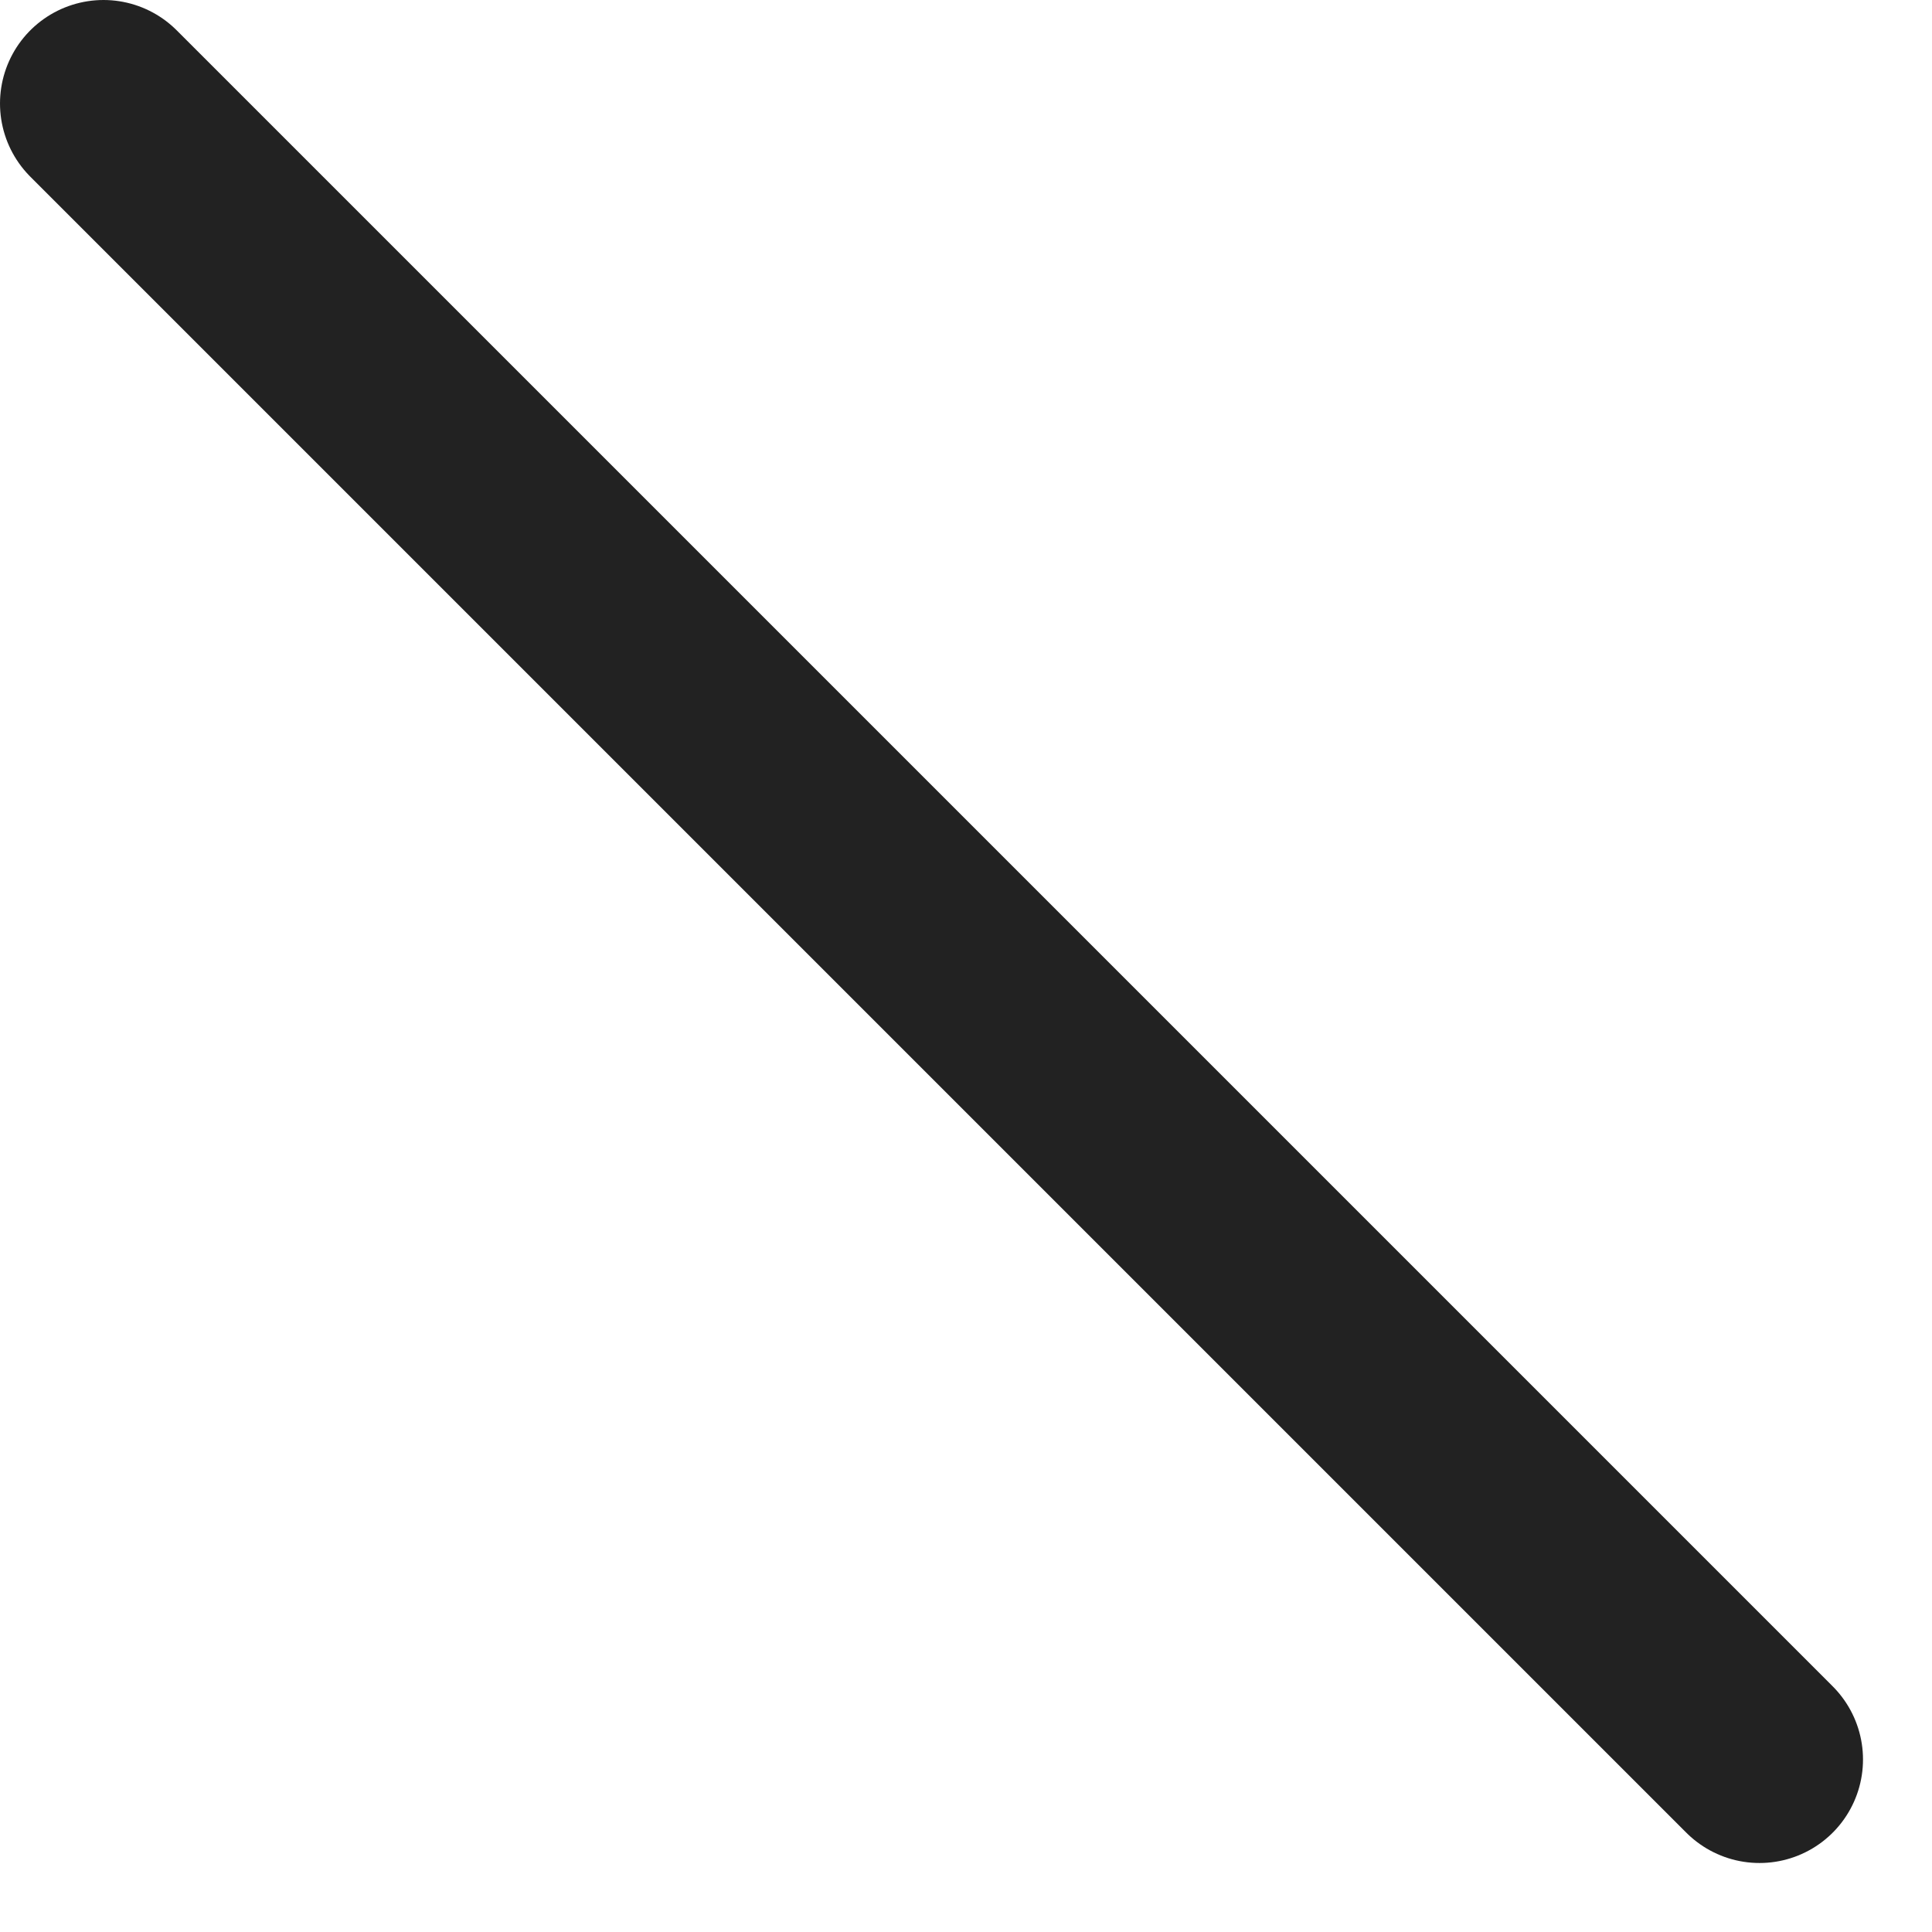
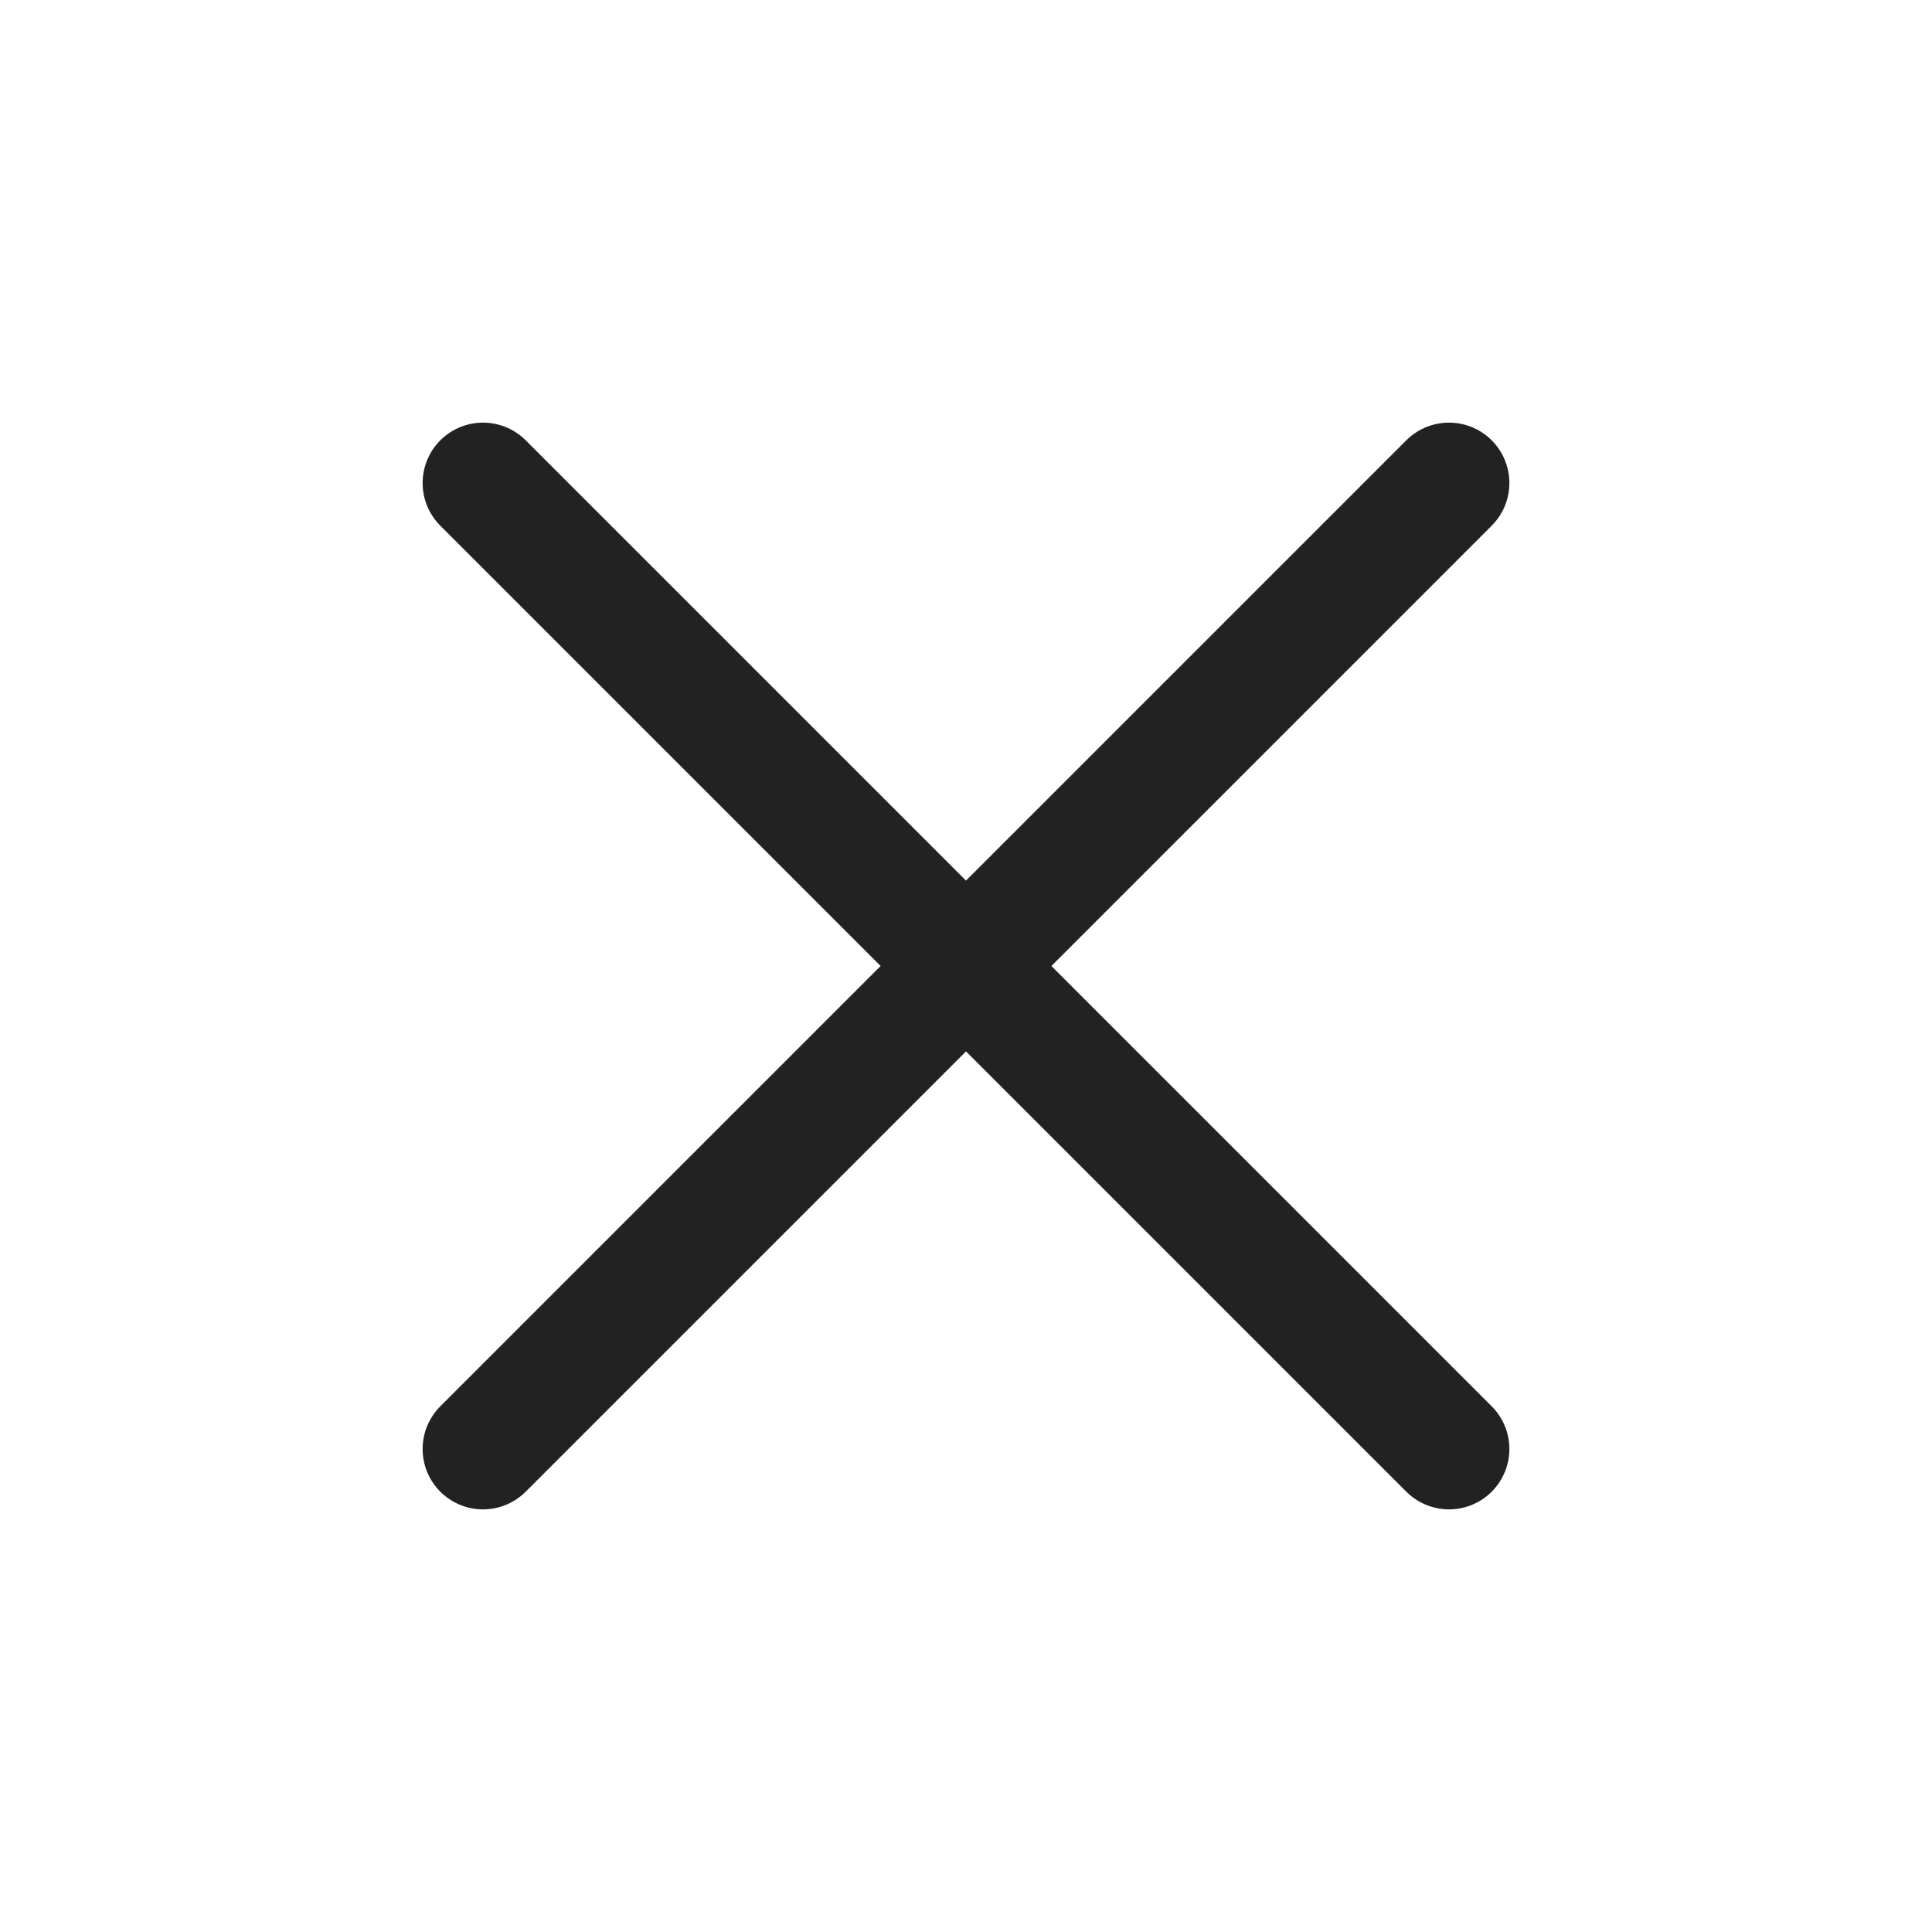
- <svg xmlns="http://www.w3.org/2000/svg" width="14" height="14" viewBox="0 0 14 14" fill="none">
-   <path d="M0.75 0.75L12.75 12.75" stroke="#222222" stroke-width="1.5" stroke-linecap="round" stroke-linejoin="round" />
+ <svg xmlns="http://www.w3.org/2000/svg" width="24" height="24" viewBox="0 0 24 24" fill="none">
+   <path d="M18 6L6 18" stroke="#222222" stroke-width="1.5" stroke-linecap="round" stroke-linejoin="round" />
+   <path d="M6 6L18 18" stroke="#222222" stroke-width="1.5" stroke-linecap="round" stroke-linejoin="round" />
</svg>
